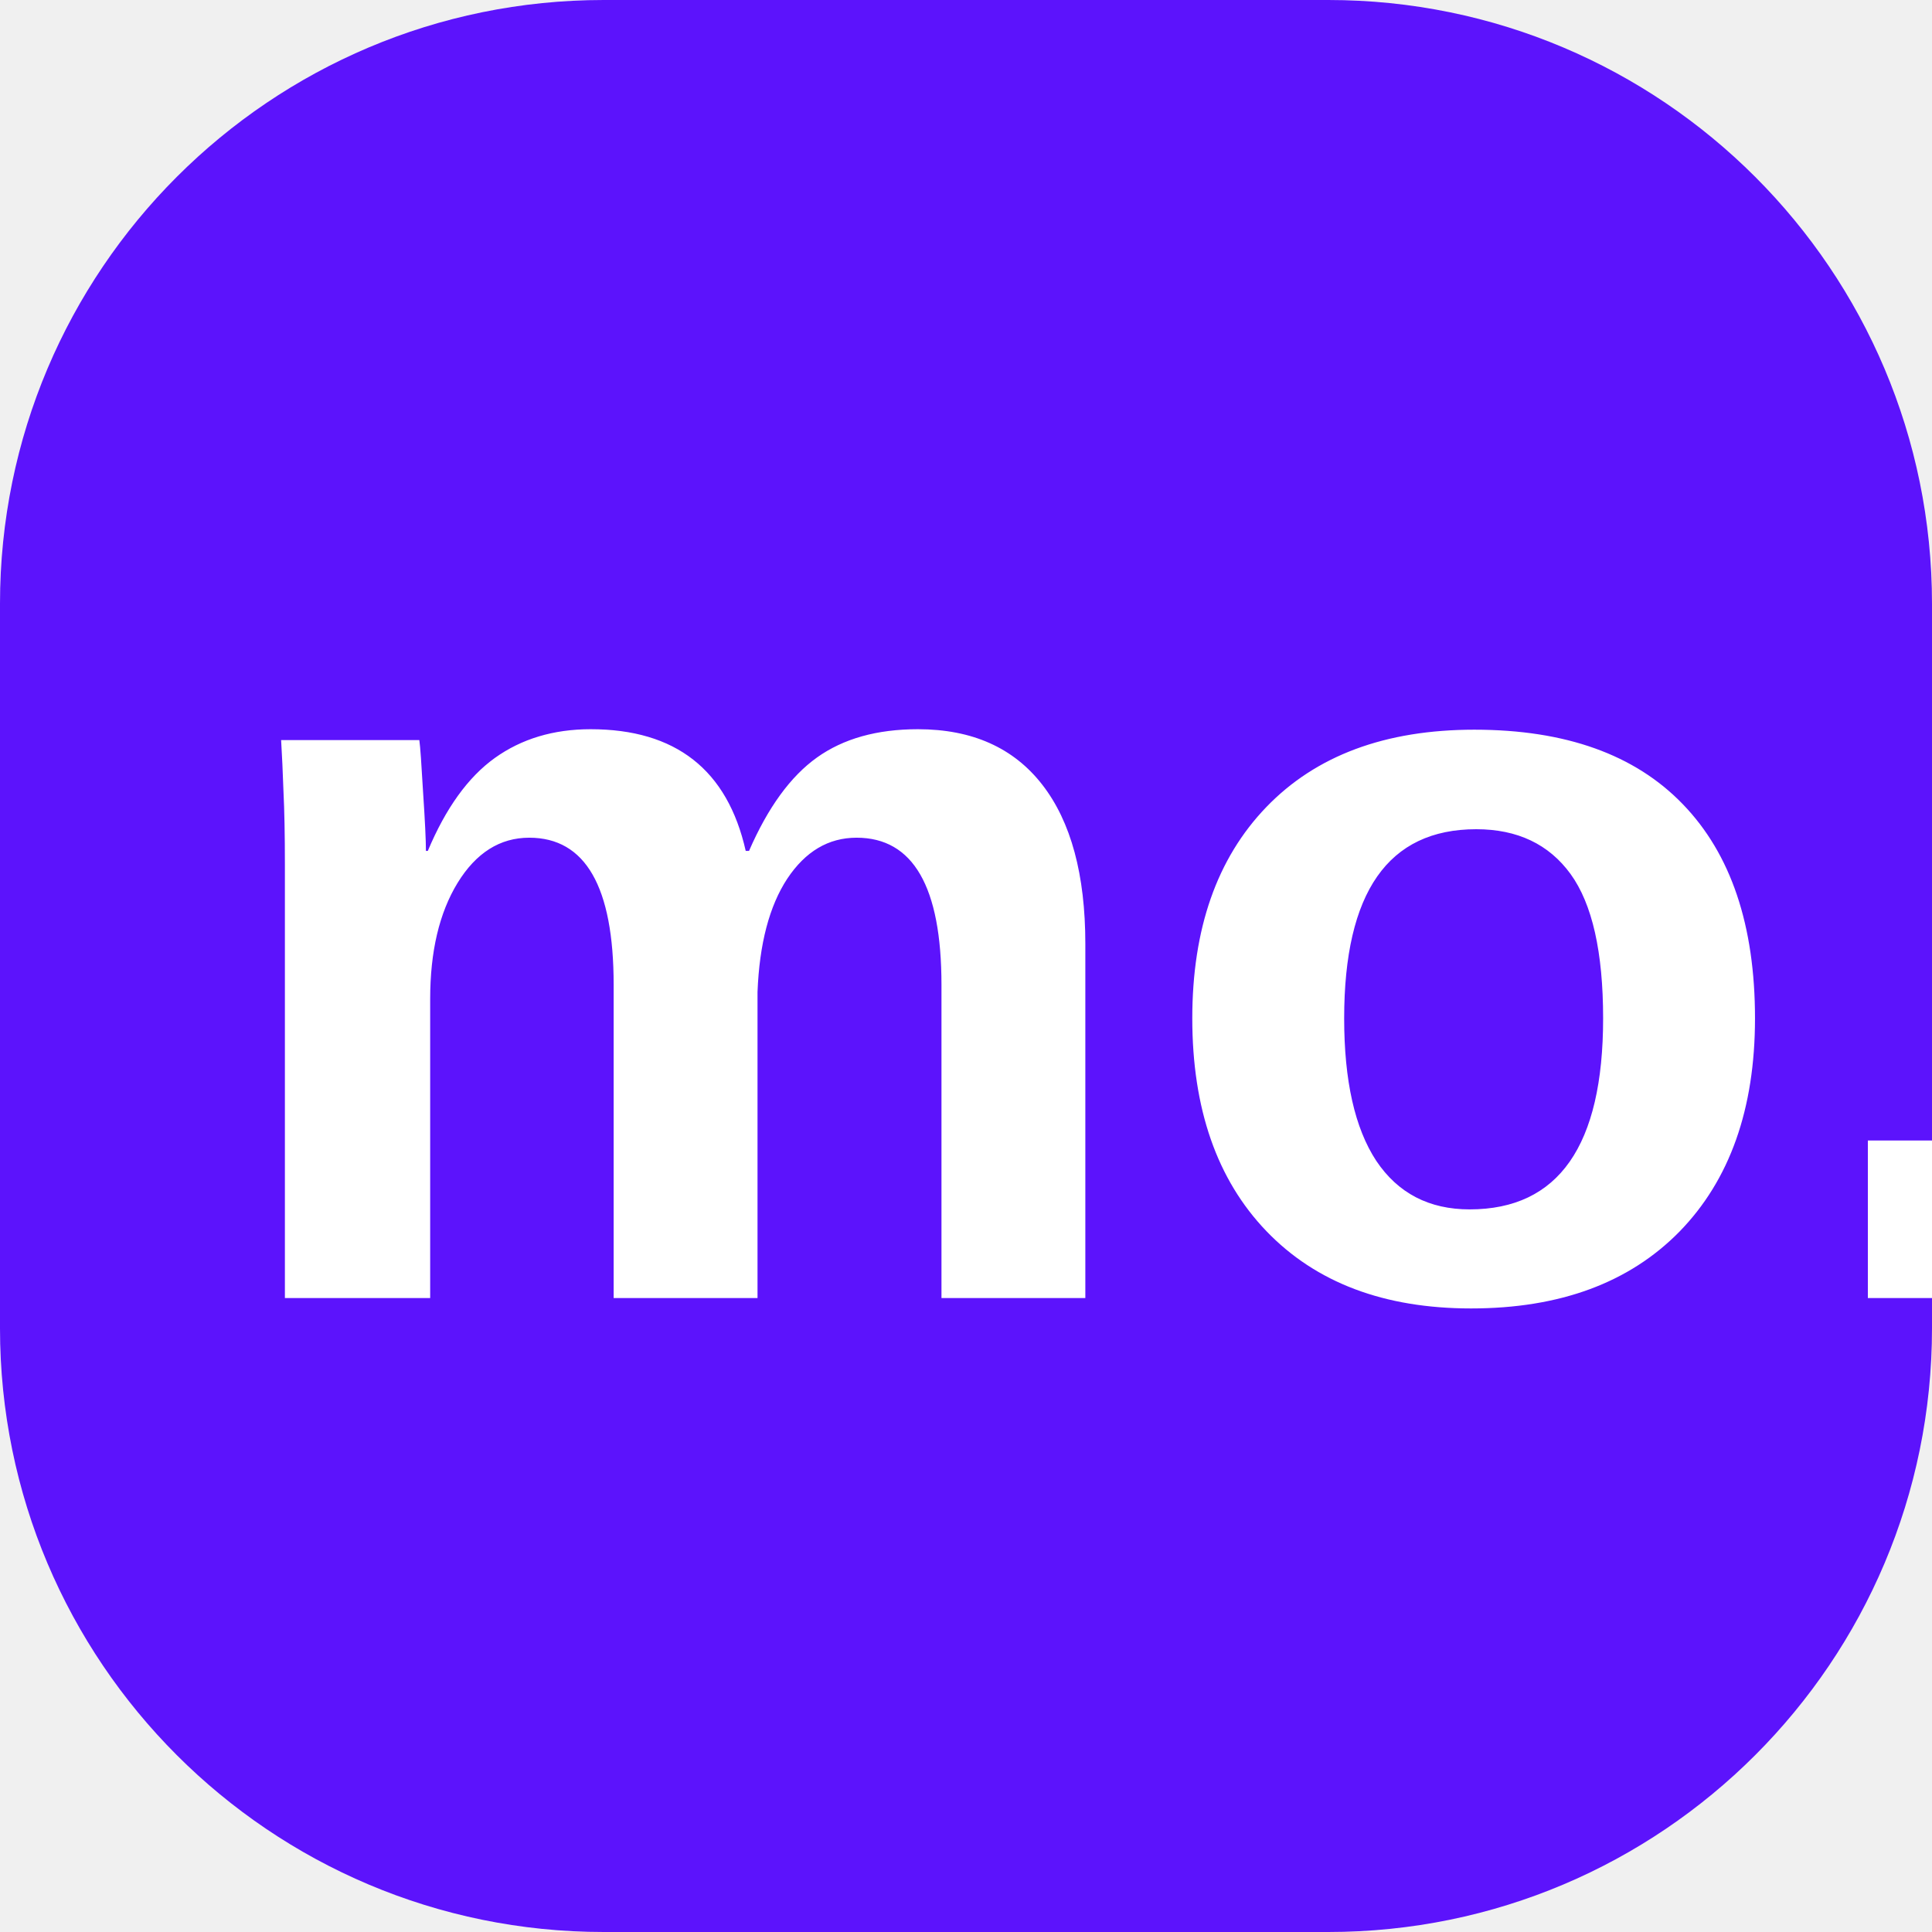
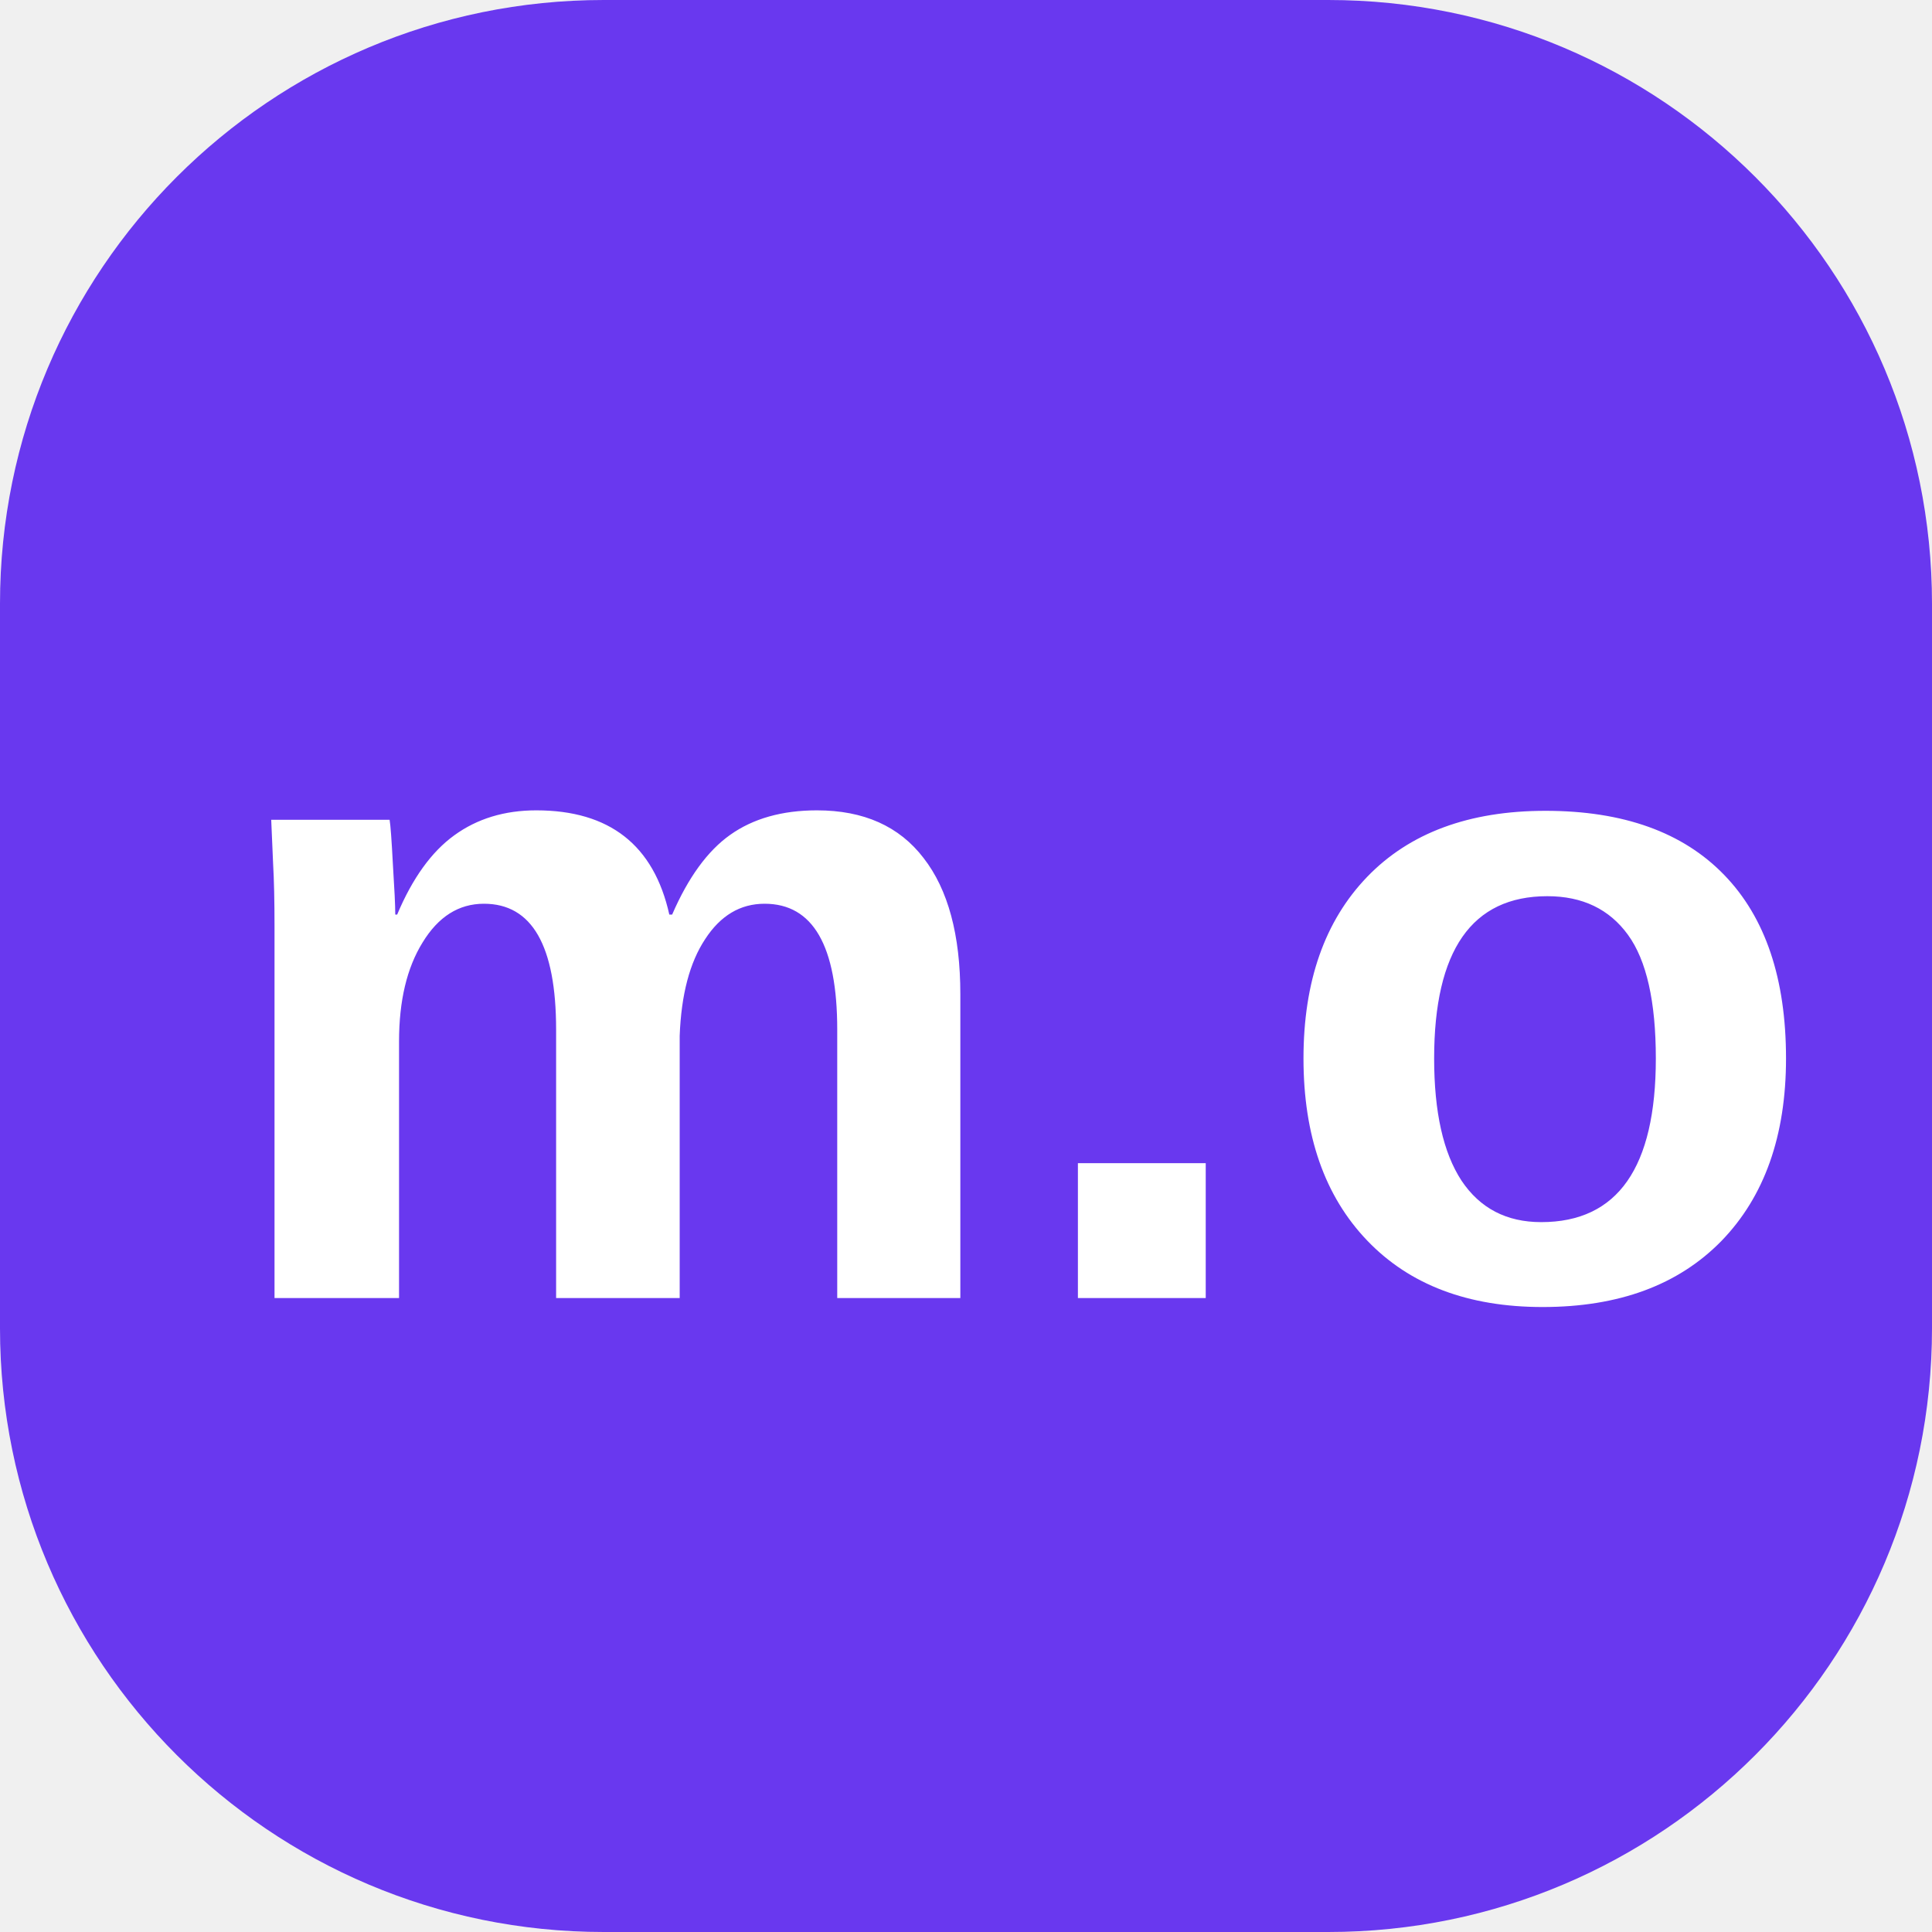
<svg xmlns="http://www.w3.org/2000/svg" viewBox="0 0 64 64">
-   <rect width="64" height="64" rx="20" fill="#5c13fc" />
-   <text x="7" y="43" fill="#fff" font-family="Arial" font-weight="900" font-size="35">mo.</text>
+   <rect width="64" height="64" rx="20" fill="#6938ef" />
+   <text x="7" y="43" fill="#fff" font-family="Arial" font-weight="900" font-size="30">m.o</text>
</svg>
